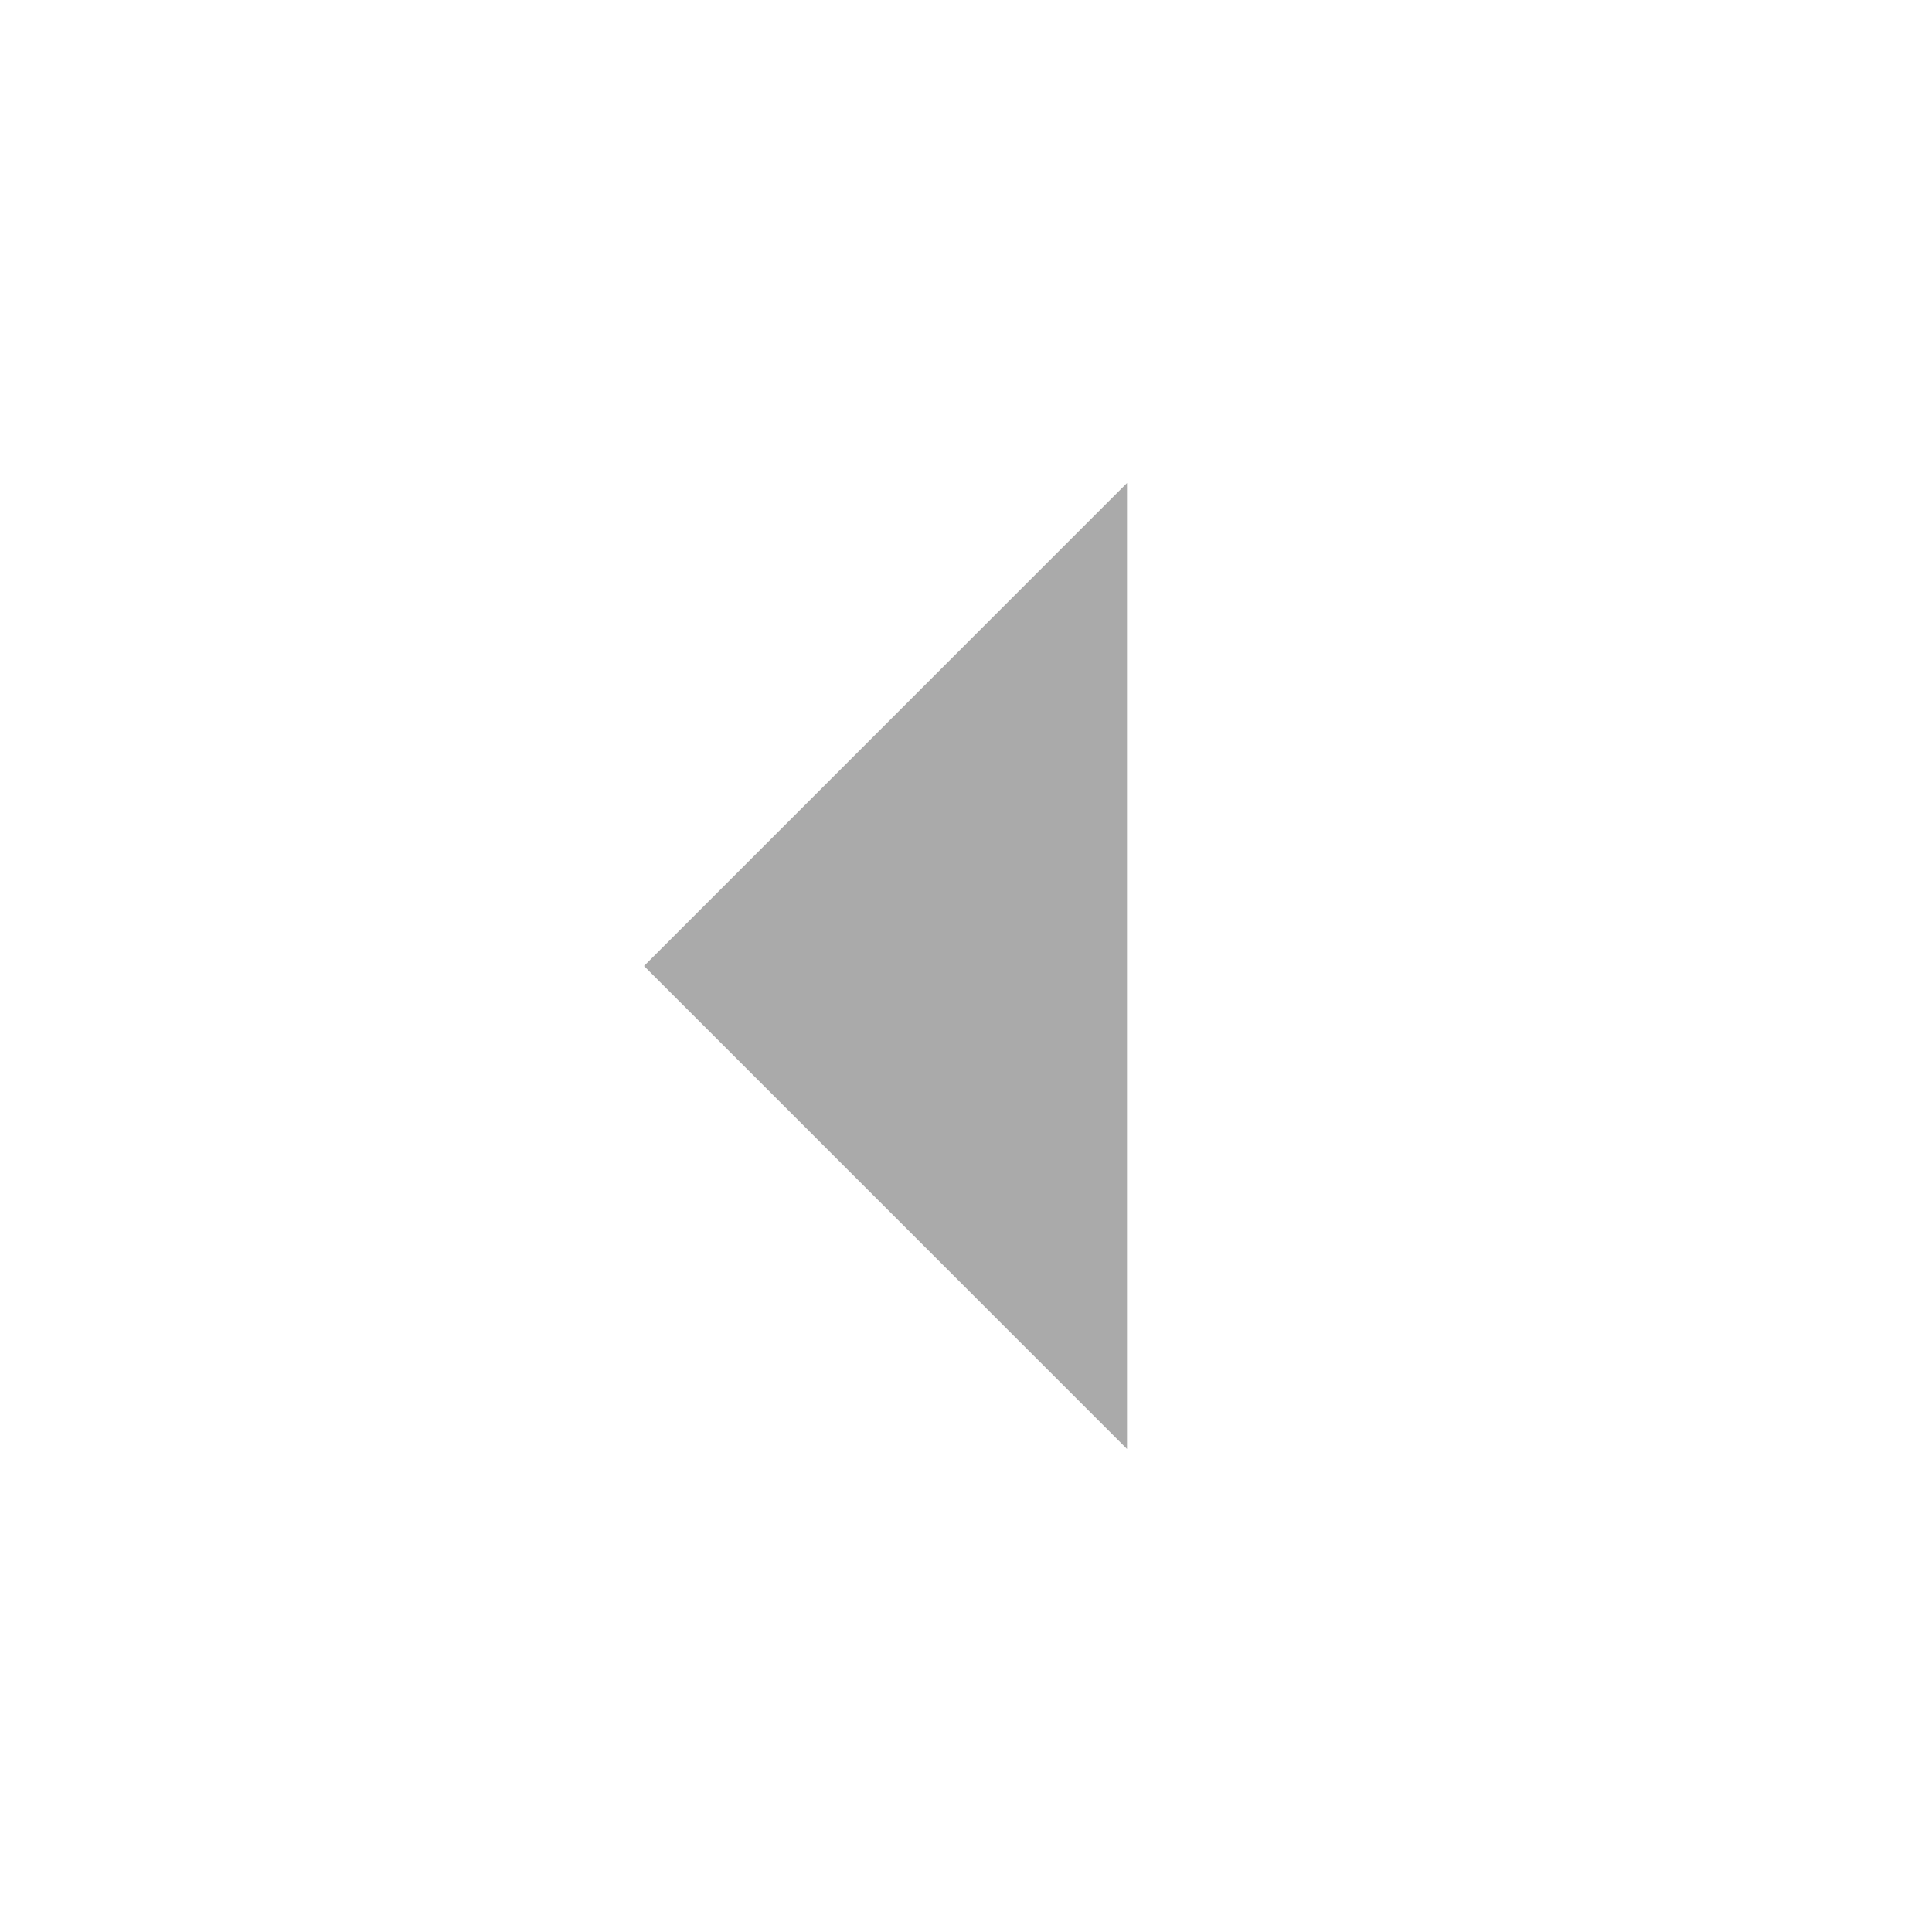
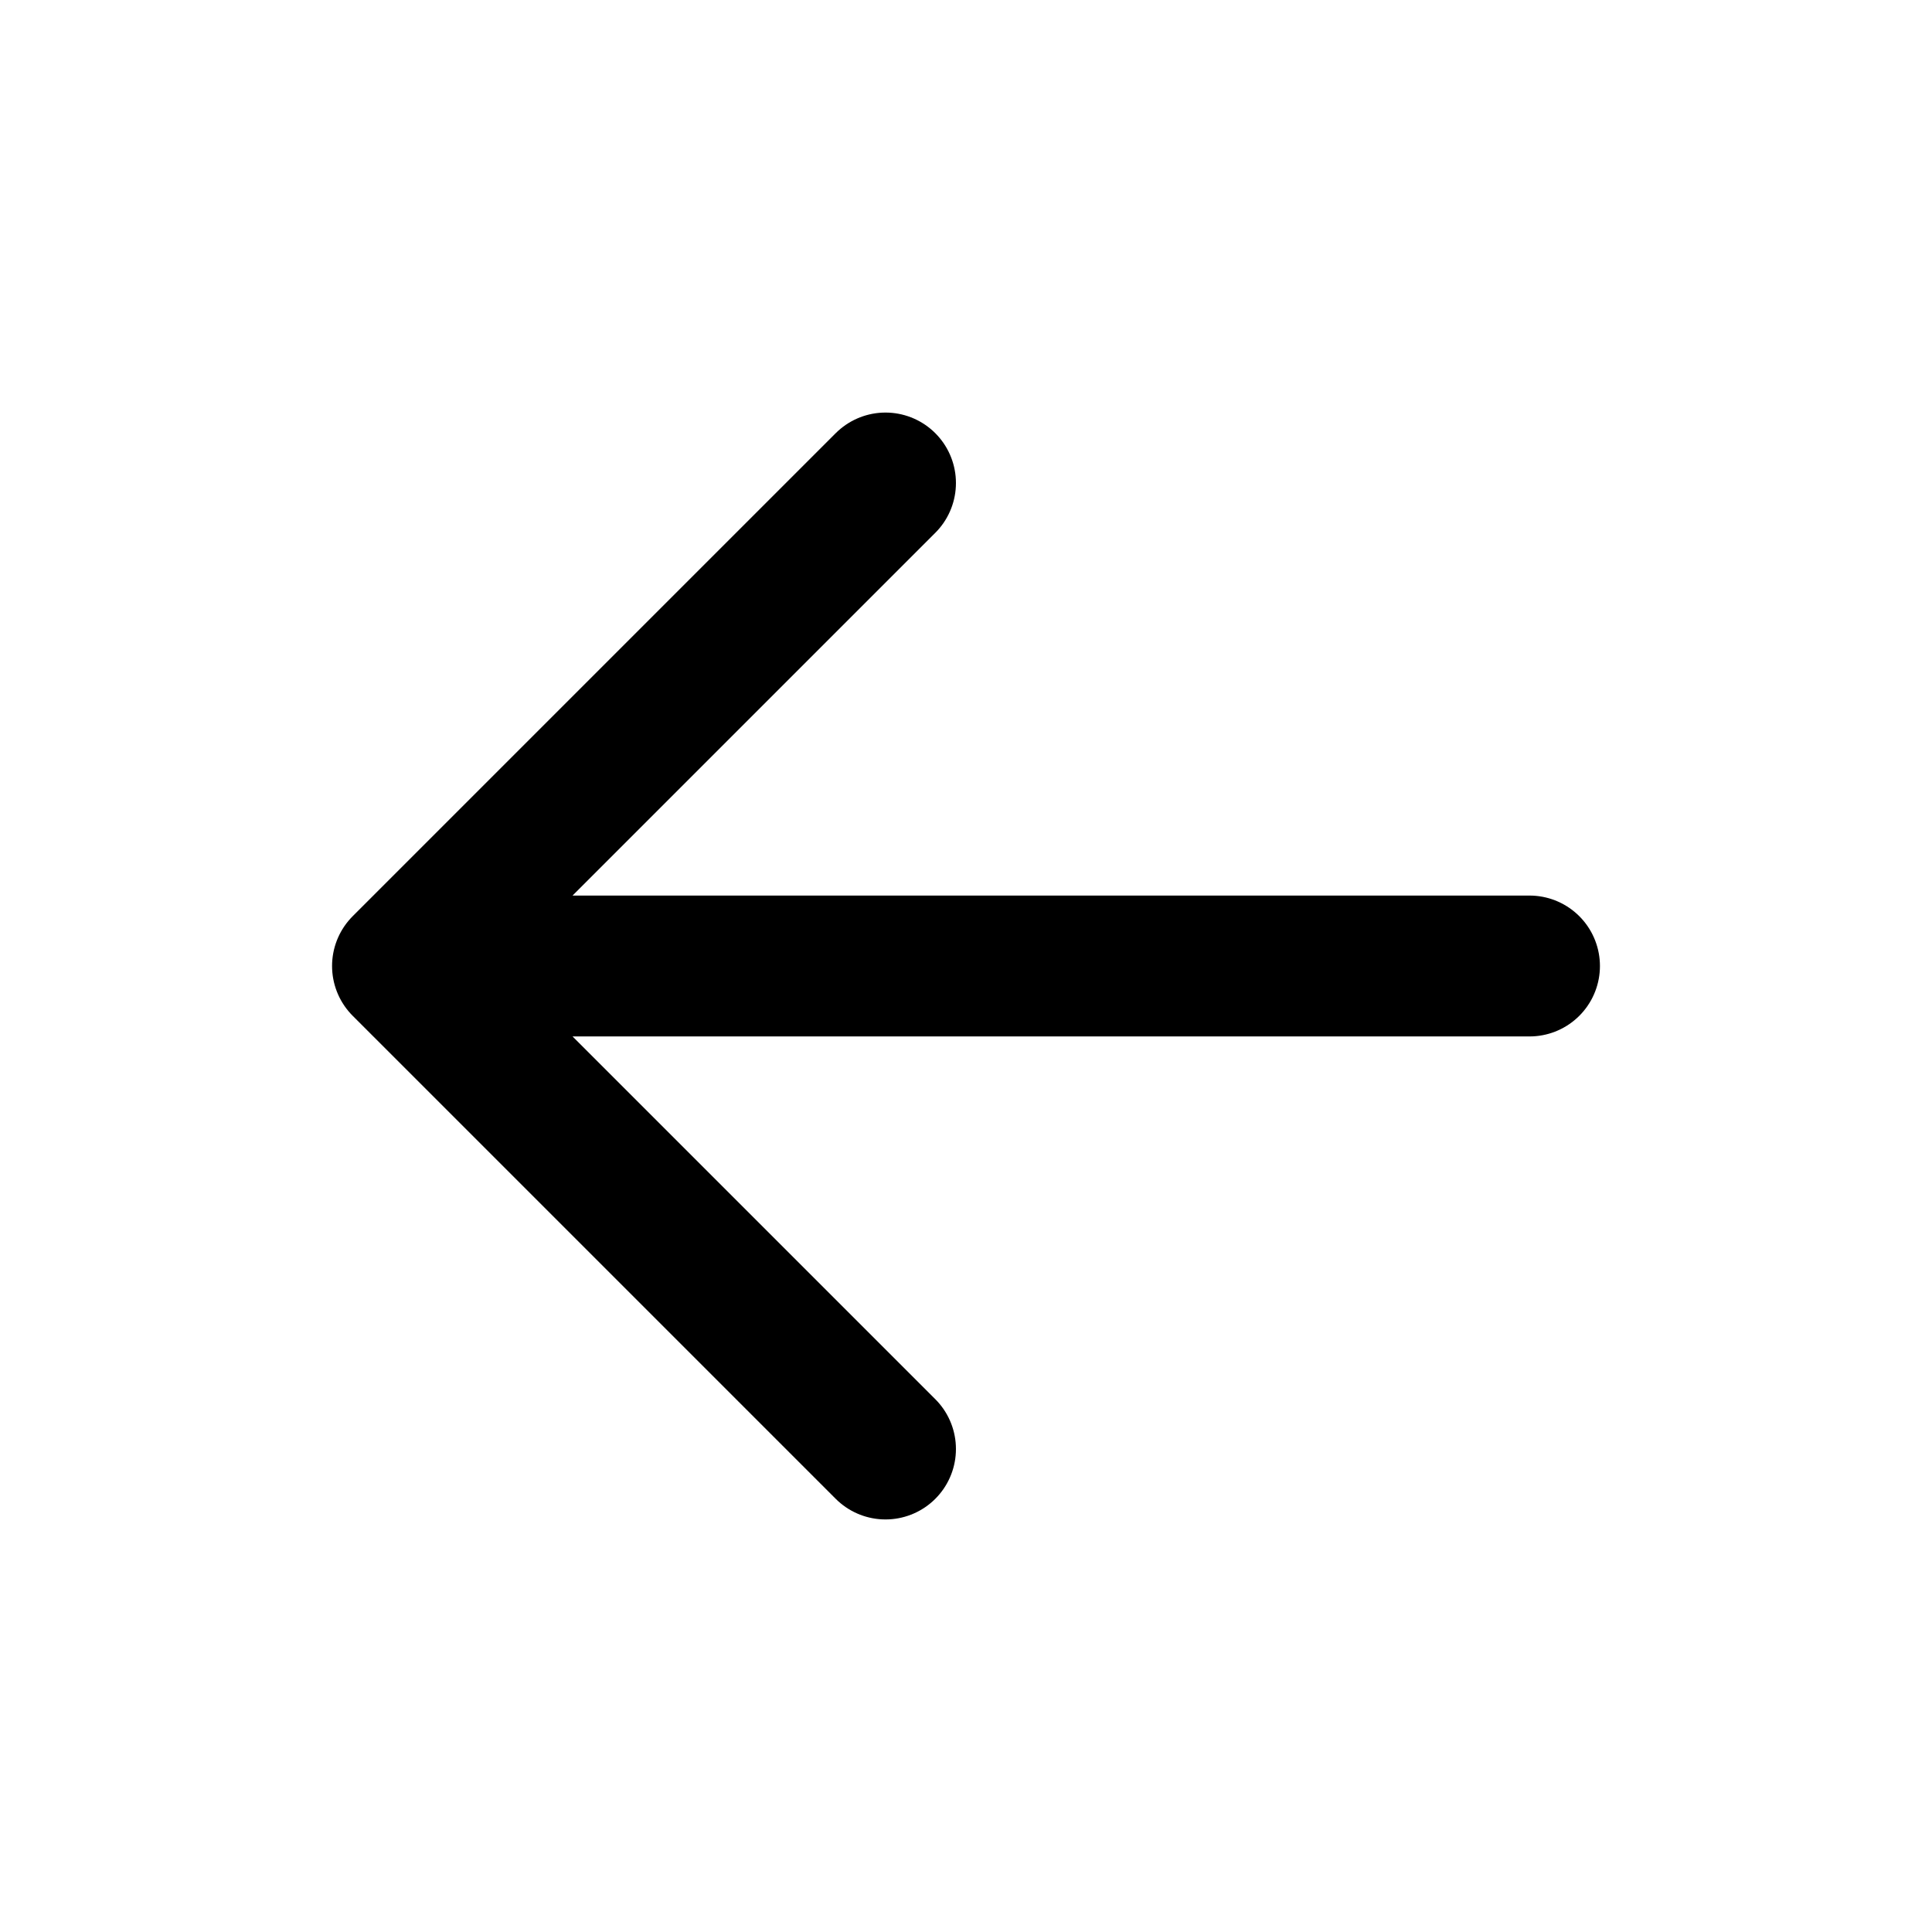
- <svg xmlns="http://www.w3.org/2000/svg" preserveAspectRatio="none" overflow="visible" style="display: block;" width="24" height="24" viewBox="0 0 24 24" fill="none">
-   <g id="B / Solid silhouette">
-     <path id="Vector" d="M8 12L14 6V18L8 12Z" fill="#AAAAAA" />
-   </g>
+ <svg xmlns="http://www.w3.org/2000/svg" viewBox="0 0 24 24" fill="none">
+   <path d="M19 12H5M11 6L5 12L11 18" stroke="currentColor" stroke-width="1.75" stroke-linecap="round" stroke-linejoin="round" />
</svg>
